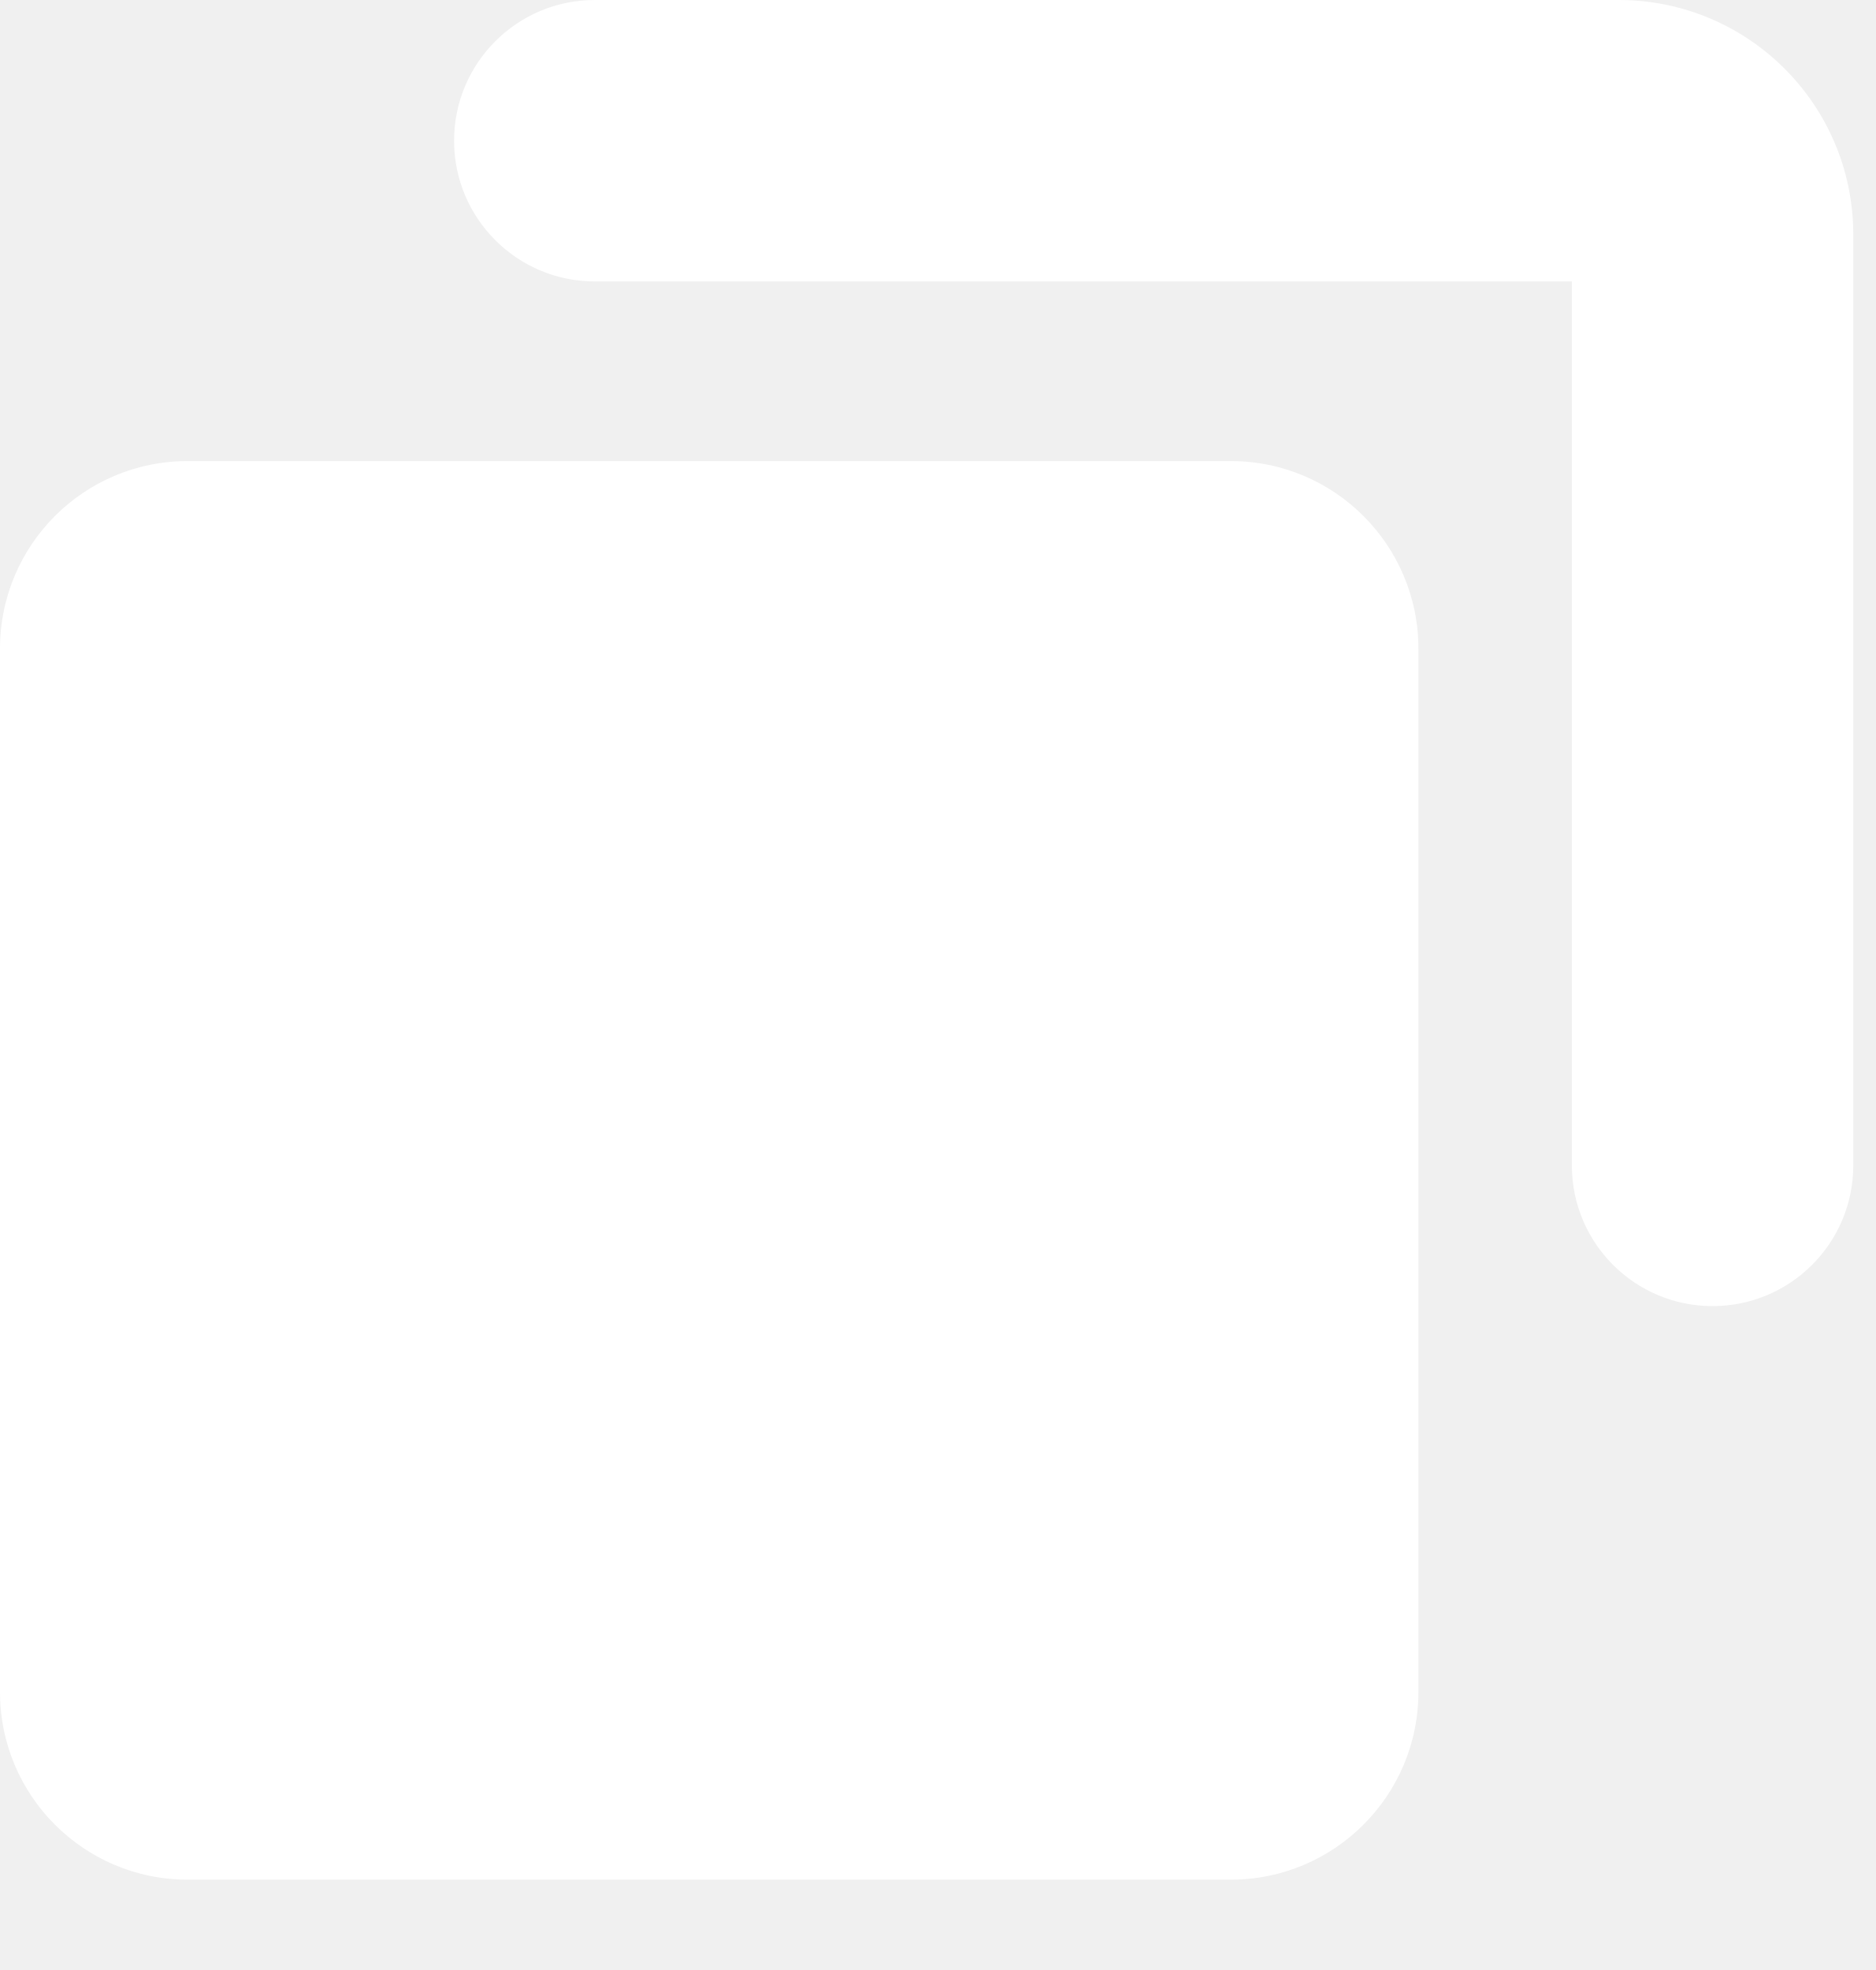
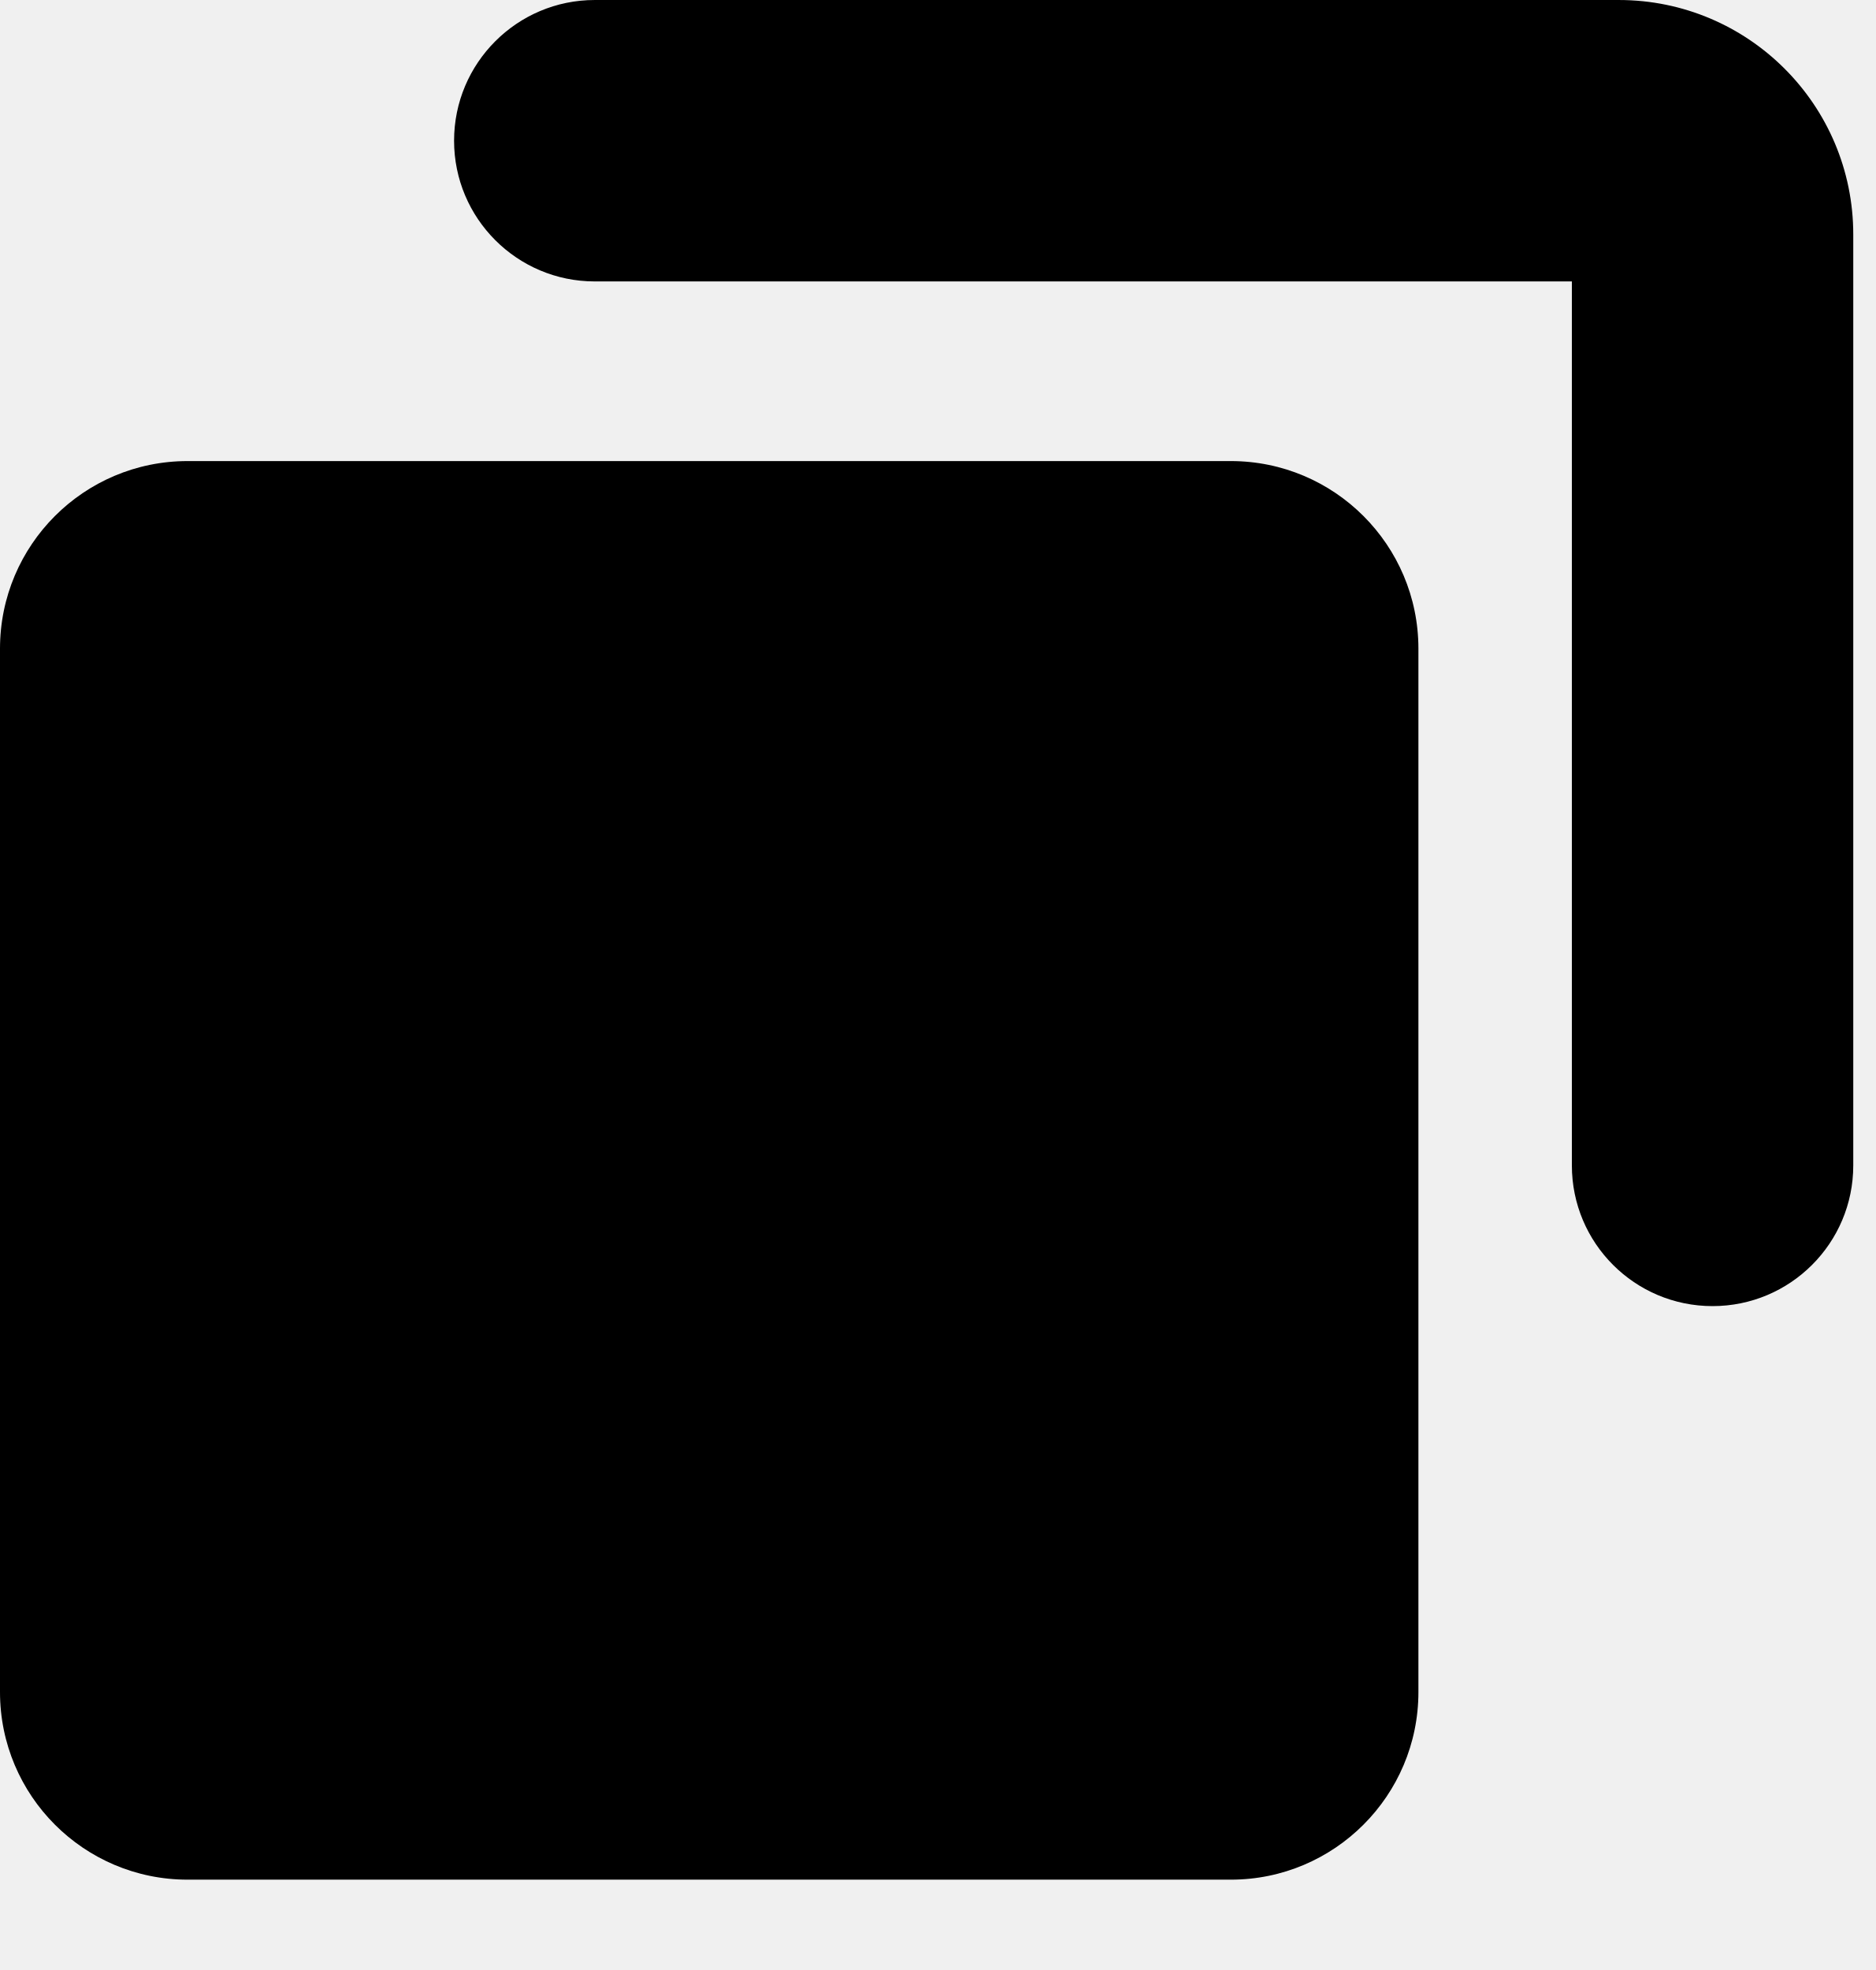
<svg xmlns="http://www.w3.org/2000/svg" width="100%" height="100%" viewBox="0 0 20 21" fill="none">
-   <path fill-rule="evenodd" clip-rule="evenodd" d="M6.341 6.10352e-05C5.513 6.10352e-05 4.841 0.672 4.841 1.5C4.841 2.328 5.513 3 6.341 3H16.758V12.423C16.758 13.252 17.429 13.923 18.258 13.923C19.086 13.923 19.758 13.252 19.758 12.423V2.5C19.758 1.119 18.639 6.10352e-05 17.258 6.10352e-05H6.341ZM2 4.915H13.122C14.226 4.915 15.122 5.81 15.122 6.915V18.037C15.122 19.141 14.226 20.037 13.122 20.037H2C0.895 20.037 0 19.141 0 18.037V6.915C0 5.81 0.895 4.915 2 4.915Z" fill="white" />
+   <path fill-rule="evenodd" clip-rule="evenodd" d="M6.341 6.10352e-05C5.513 6.10352e-05 4.841 0.672 4.841 1.5C4.841 2.328 5.513 3 6.341 3H16.758V12.423C16.758 13.252 17.429 13.923 18.258 13.923C19.086 13.923 19.758 13.252 19.758 12.423V2.5C19.758 1.119 18.639 6.10352e-05 17.258 6.10352e-05H6.341ZM2 4.915H13.122C14.226 4.915 15.122 5.81 15.122 6.915V18.037C15.122 19.141 14.226 20.037 13.122 20.037H2C0.895 20.037 0 19.141 0 18.037V6.915C0 5.81 0.895 4.915 2 4.915Z" fill="currentColor" />
</svg>
